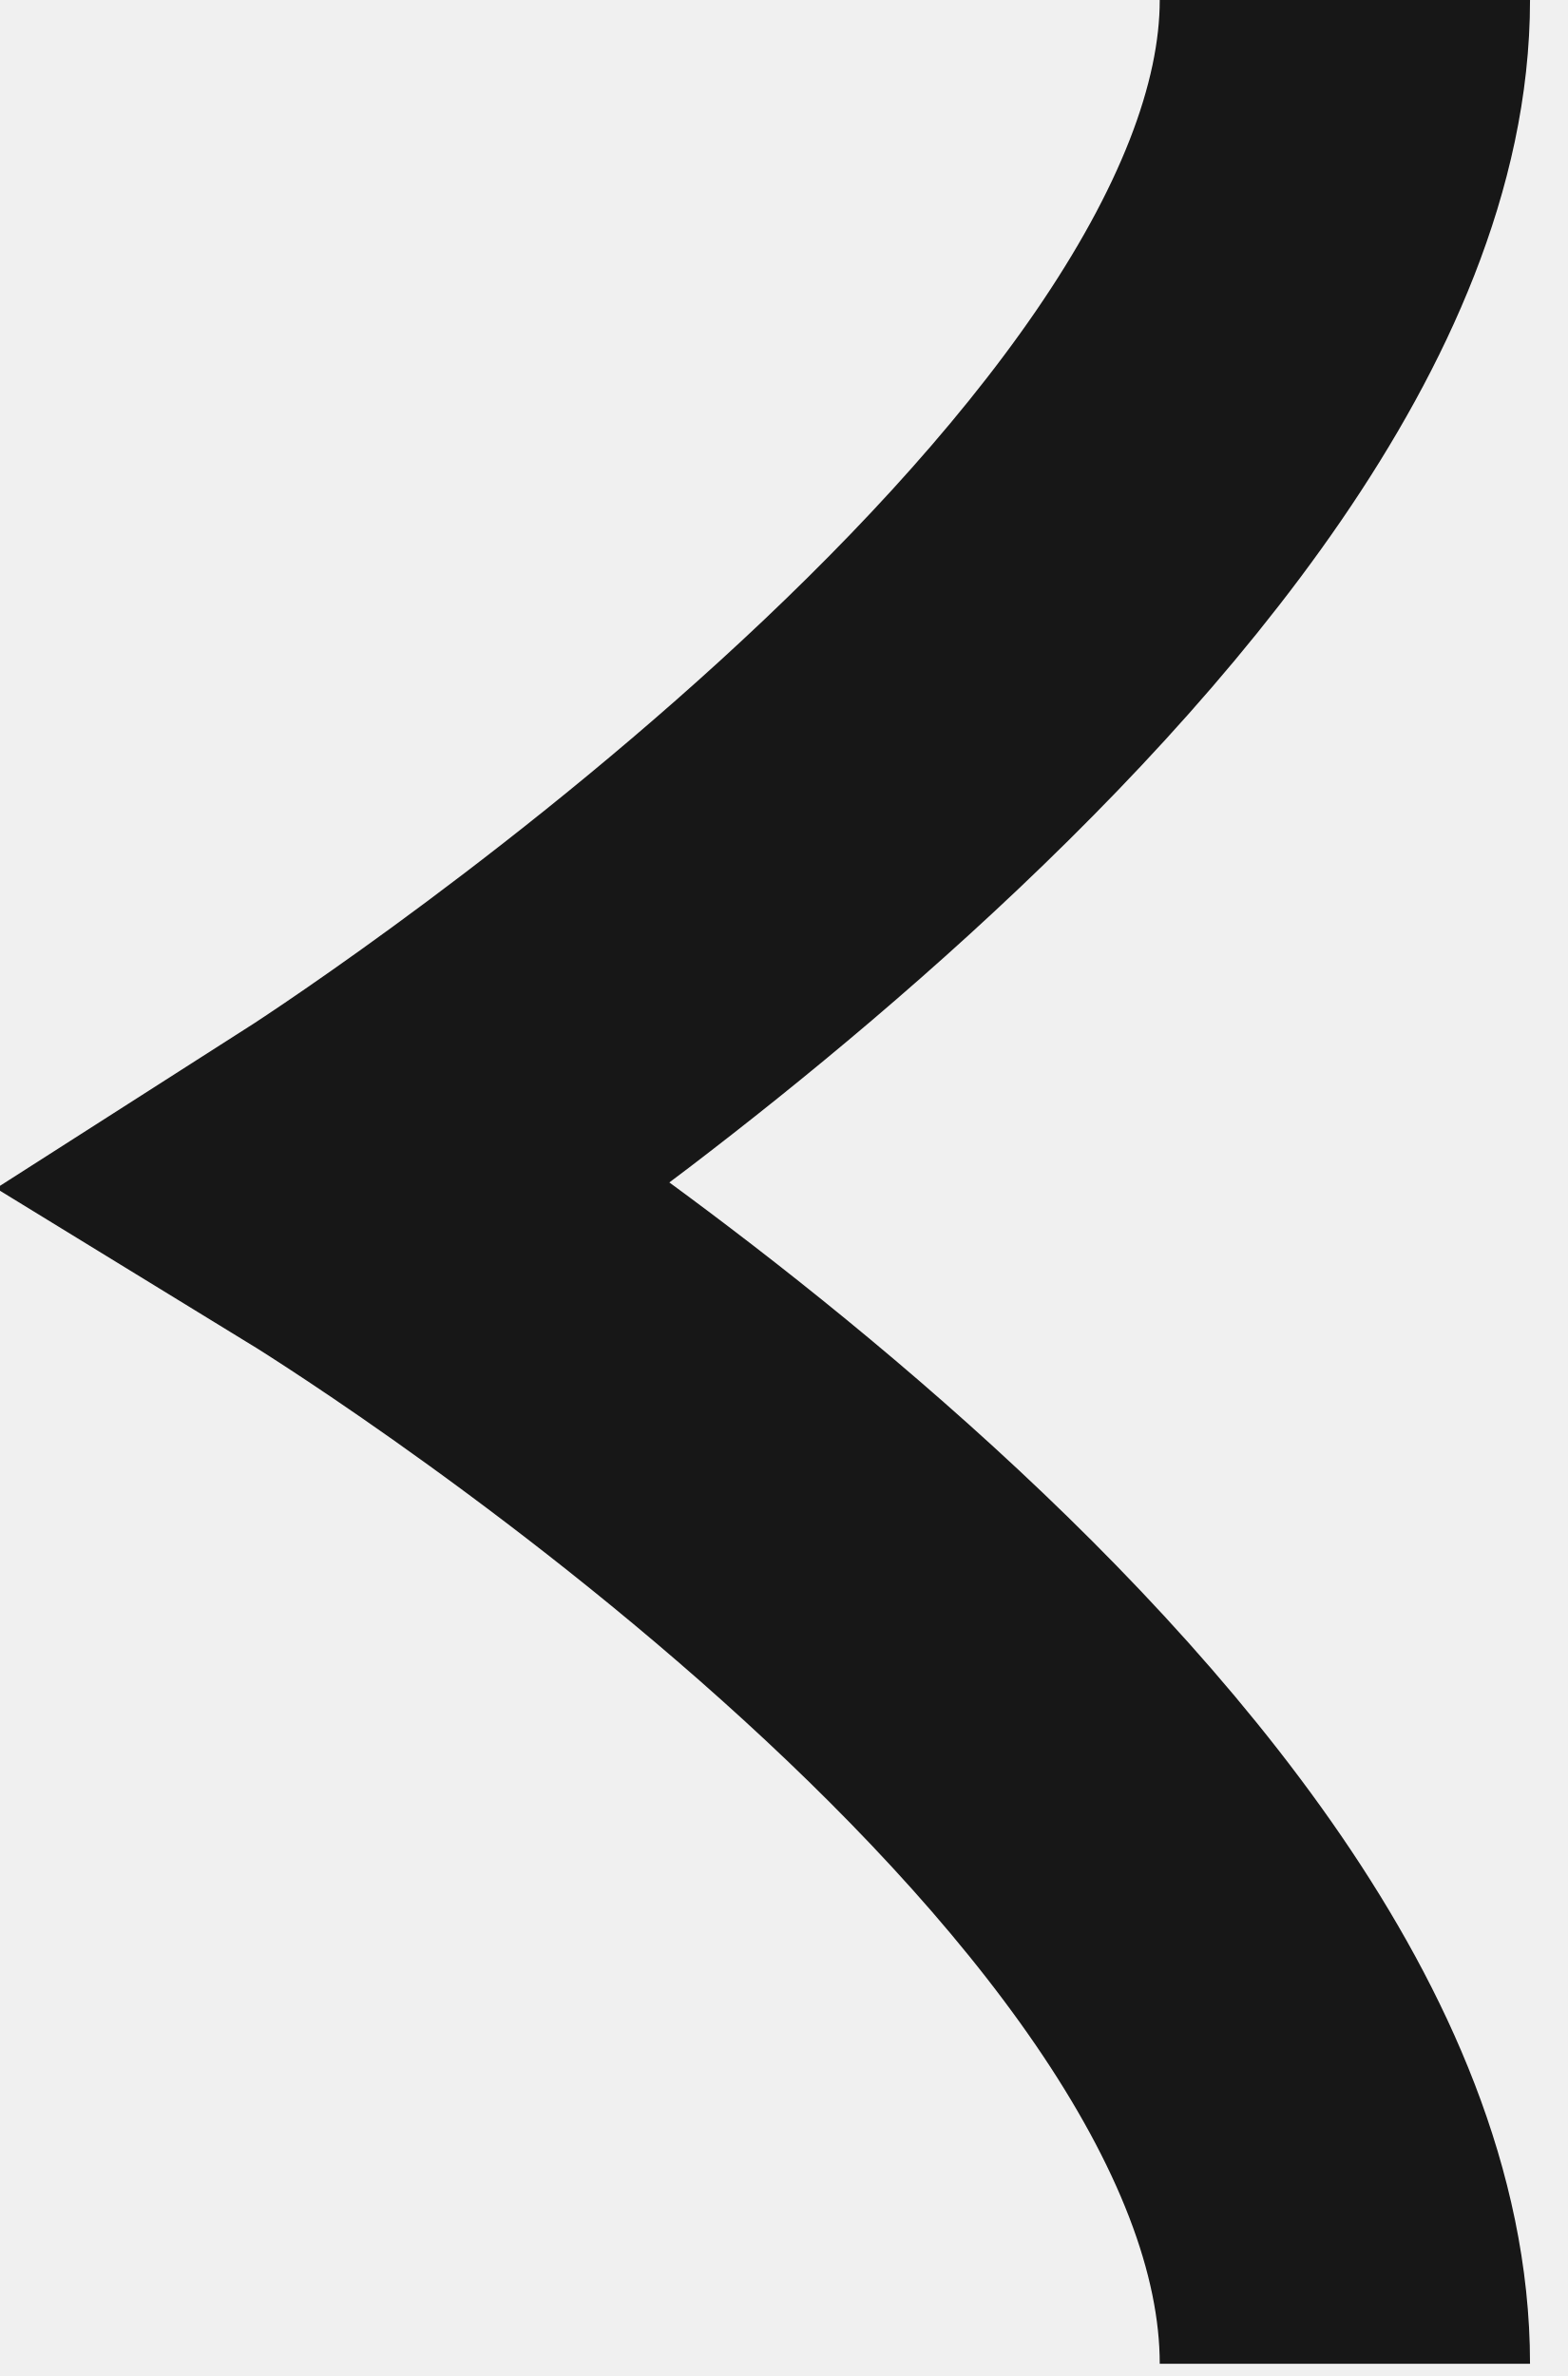
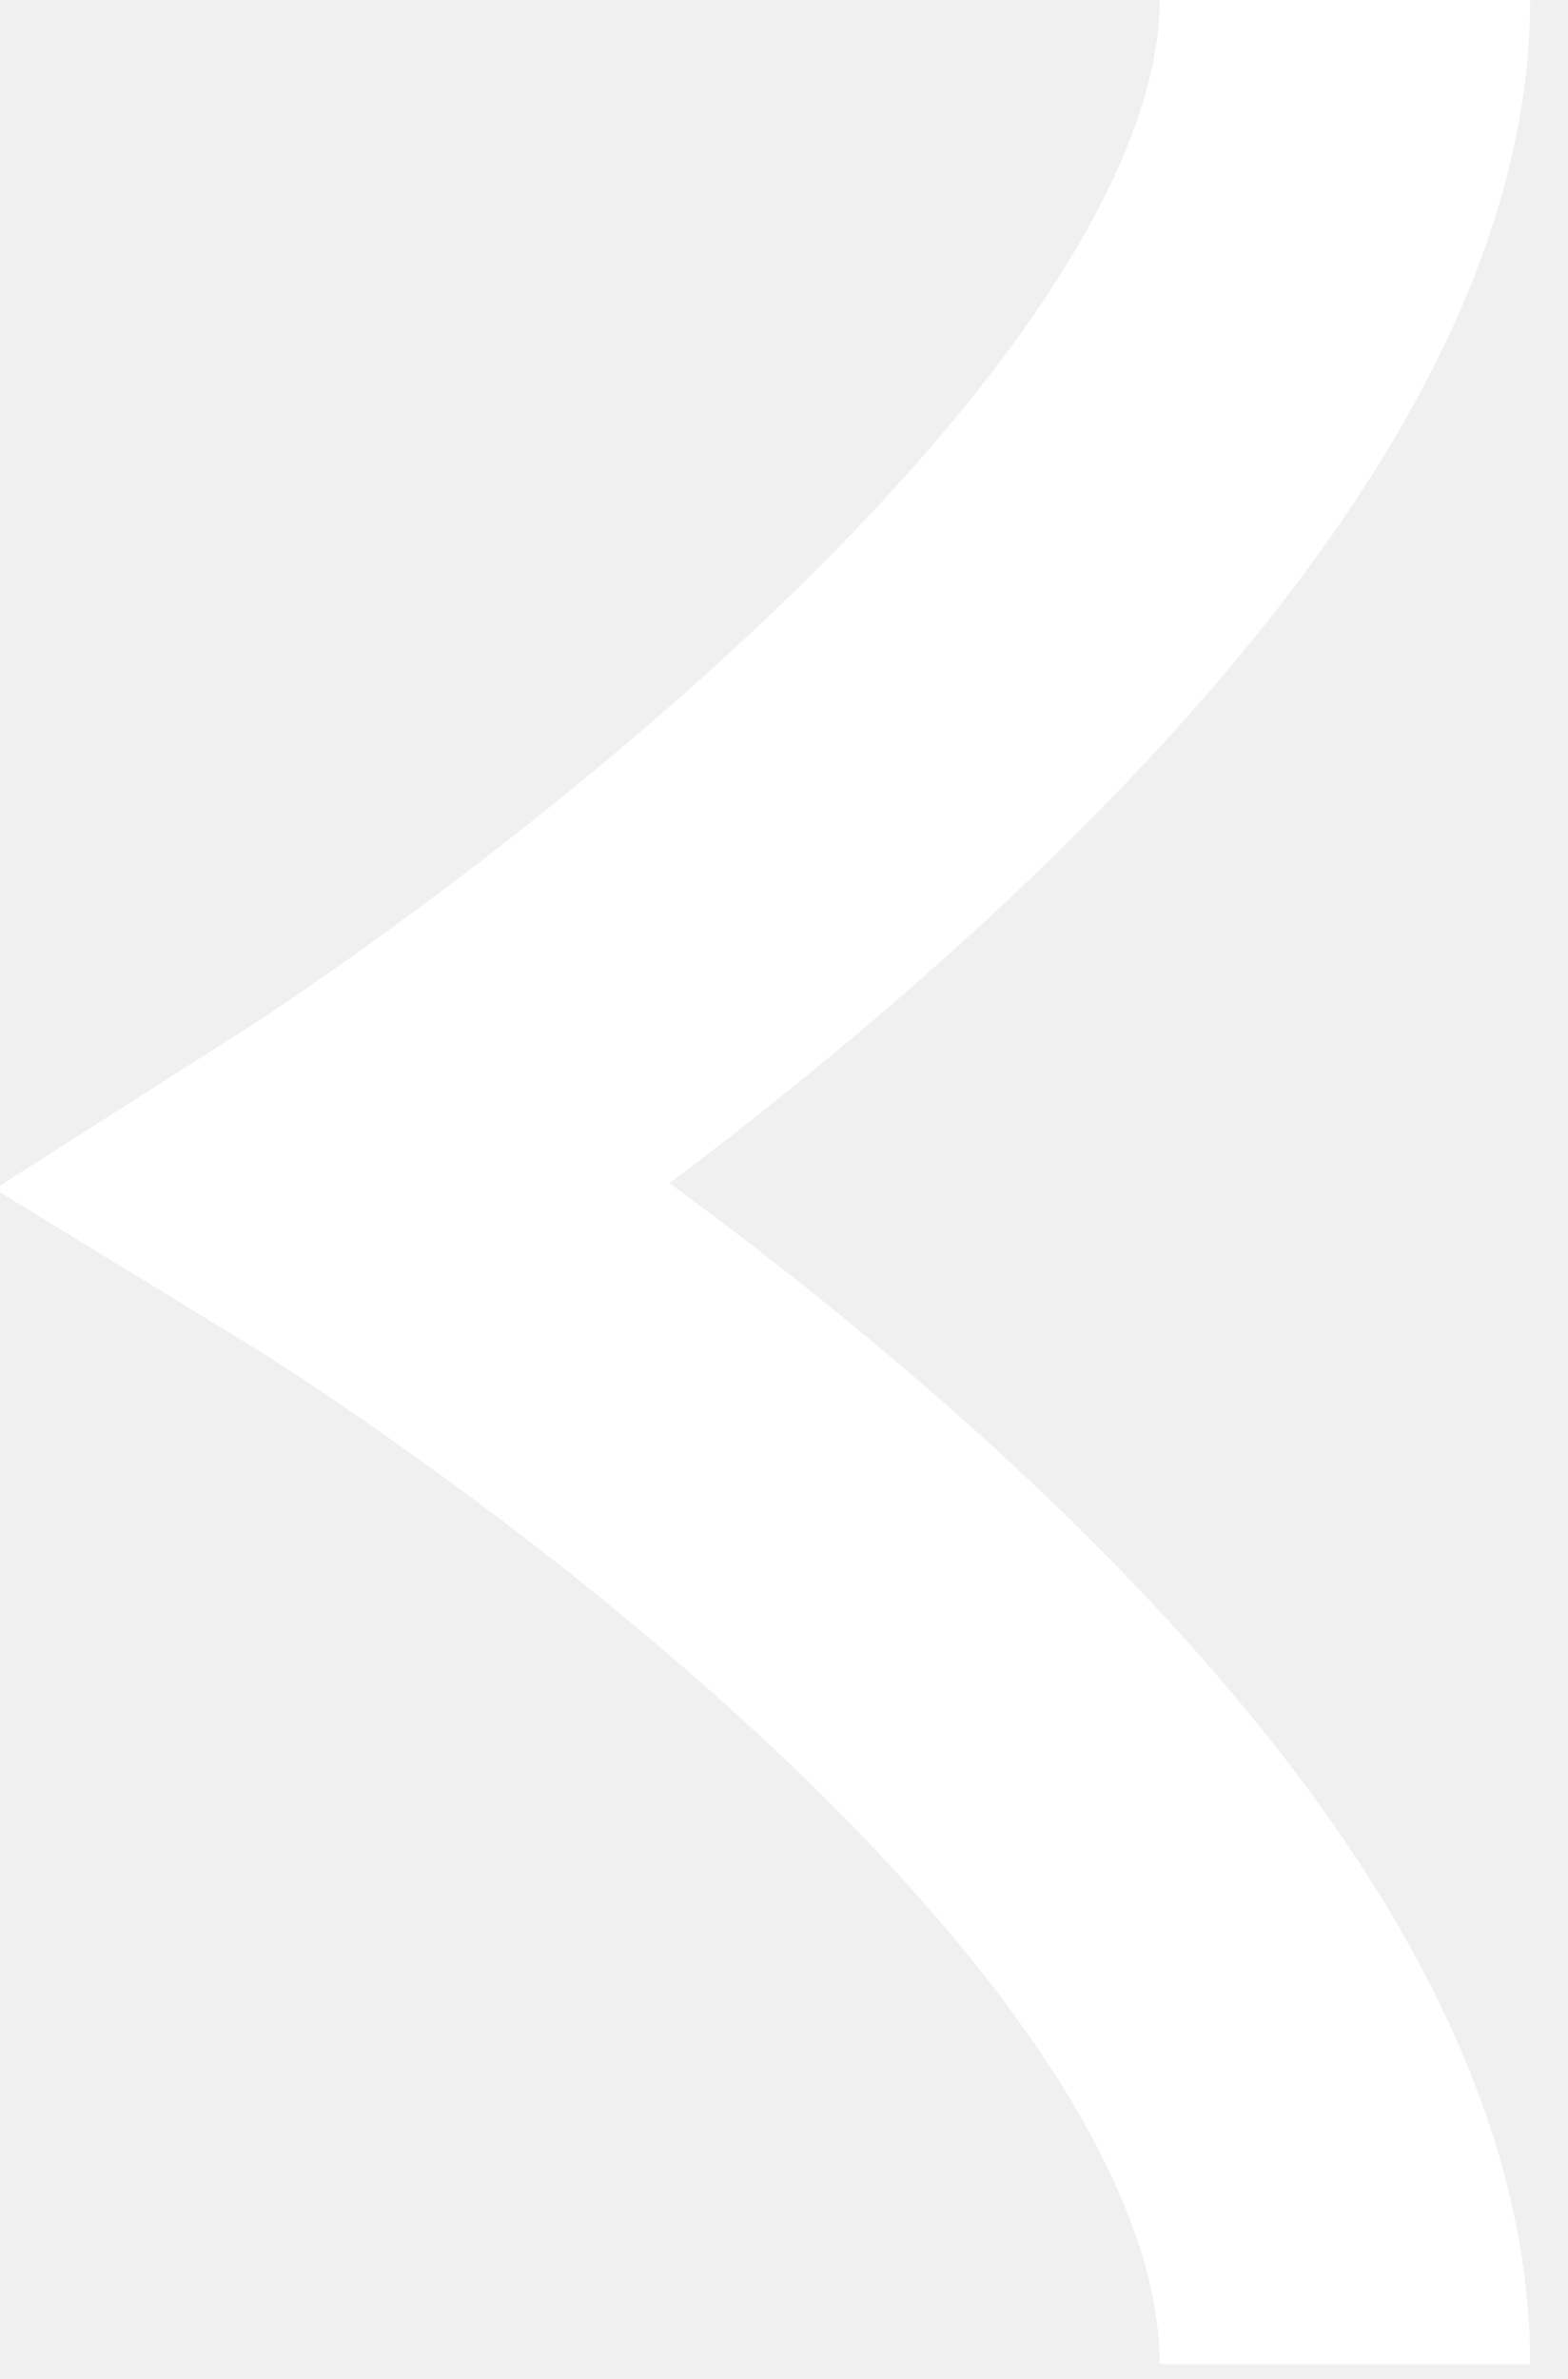
- <svg xmlns="http://www.w3.org/2000/svg" id="Layer_1" data-name="Layer 1" viewBox="0 0 42.33 64.16">
-   <defs>
-     <style>.cls-1{fill:none;stroke:#171717;stroke-miterlimit:10;stroke-width:10px;}</style>
-   </defs>
-   <path class="cls-1" d="M36.32,0c0,14.75-27,32-27,32s27,16.54,27,31.83" />
+ <svg xmlns="http://www.w3.org/2000/svg" version="1.1" id="Layer_1" x="0px" y="0px" viewBox="0 0 42.3 64.2" style="enable-background:new 0 0 42.3 64.2;" xml:space="preserve">
+   <style type="text/css">
+ 	.st0{fill:none;stroke:#FFFFFF;stroke-width:10;stroke-miterlimit:10;}
+ </style>
+   <path class="st0" d="M36.3,0c0,14.8-27,32-27,32s27,16.5,27,31.8" />
</svg>
